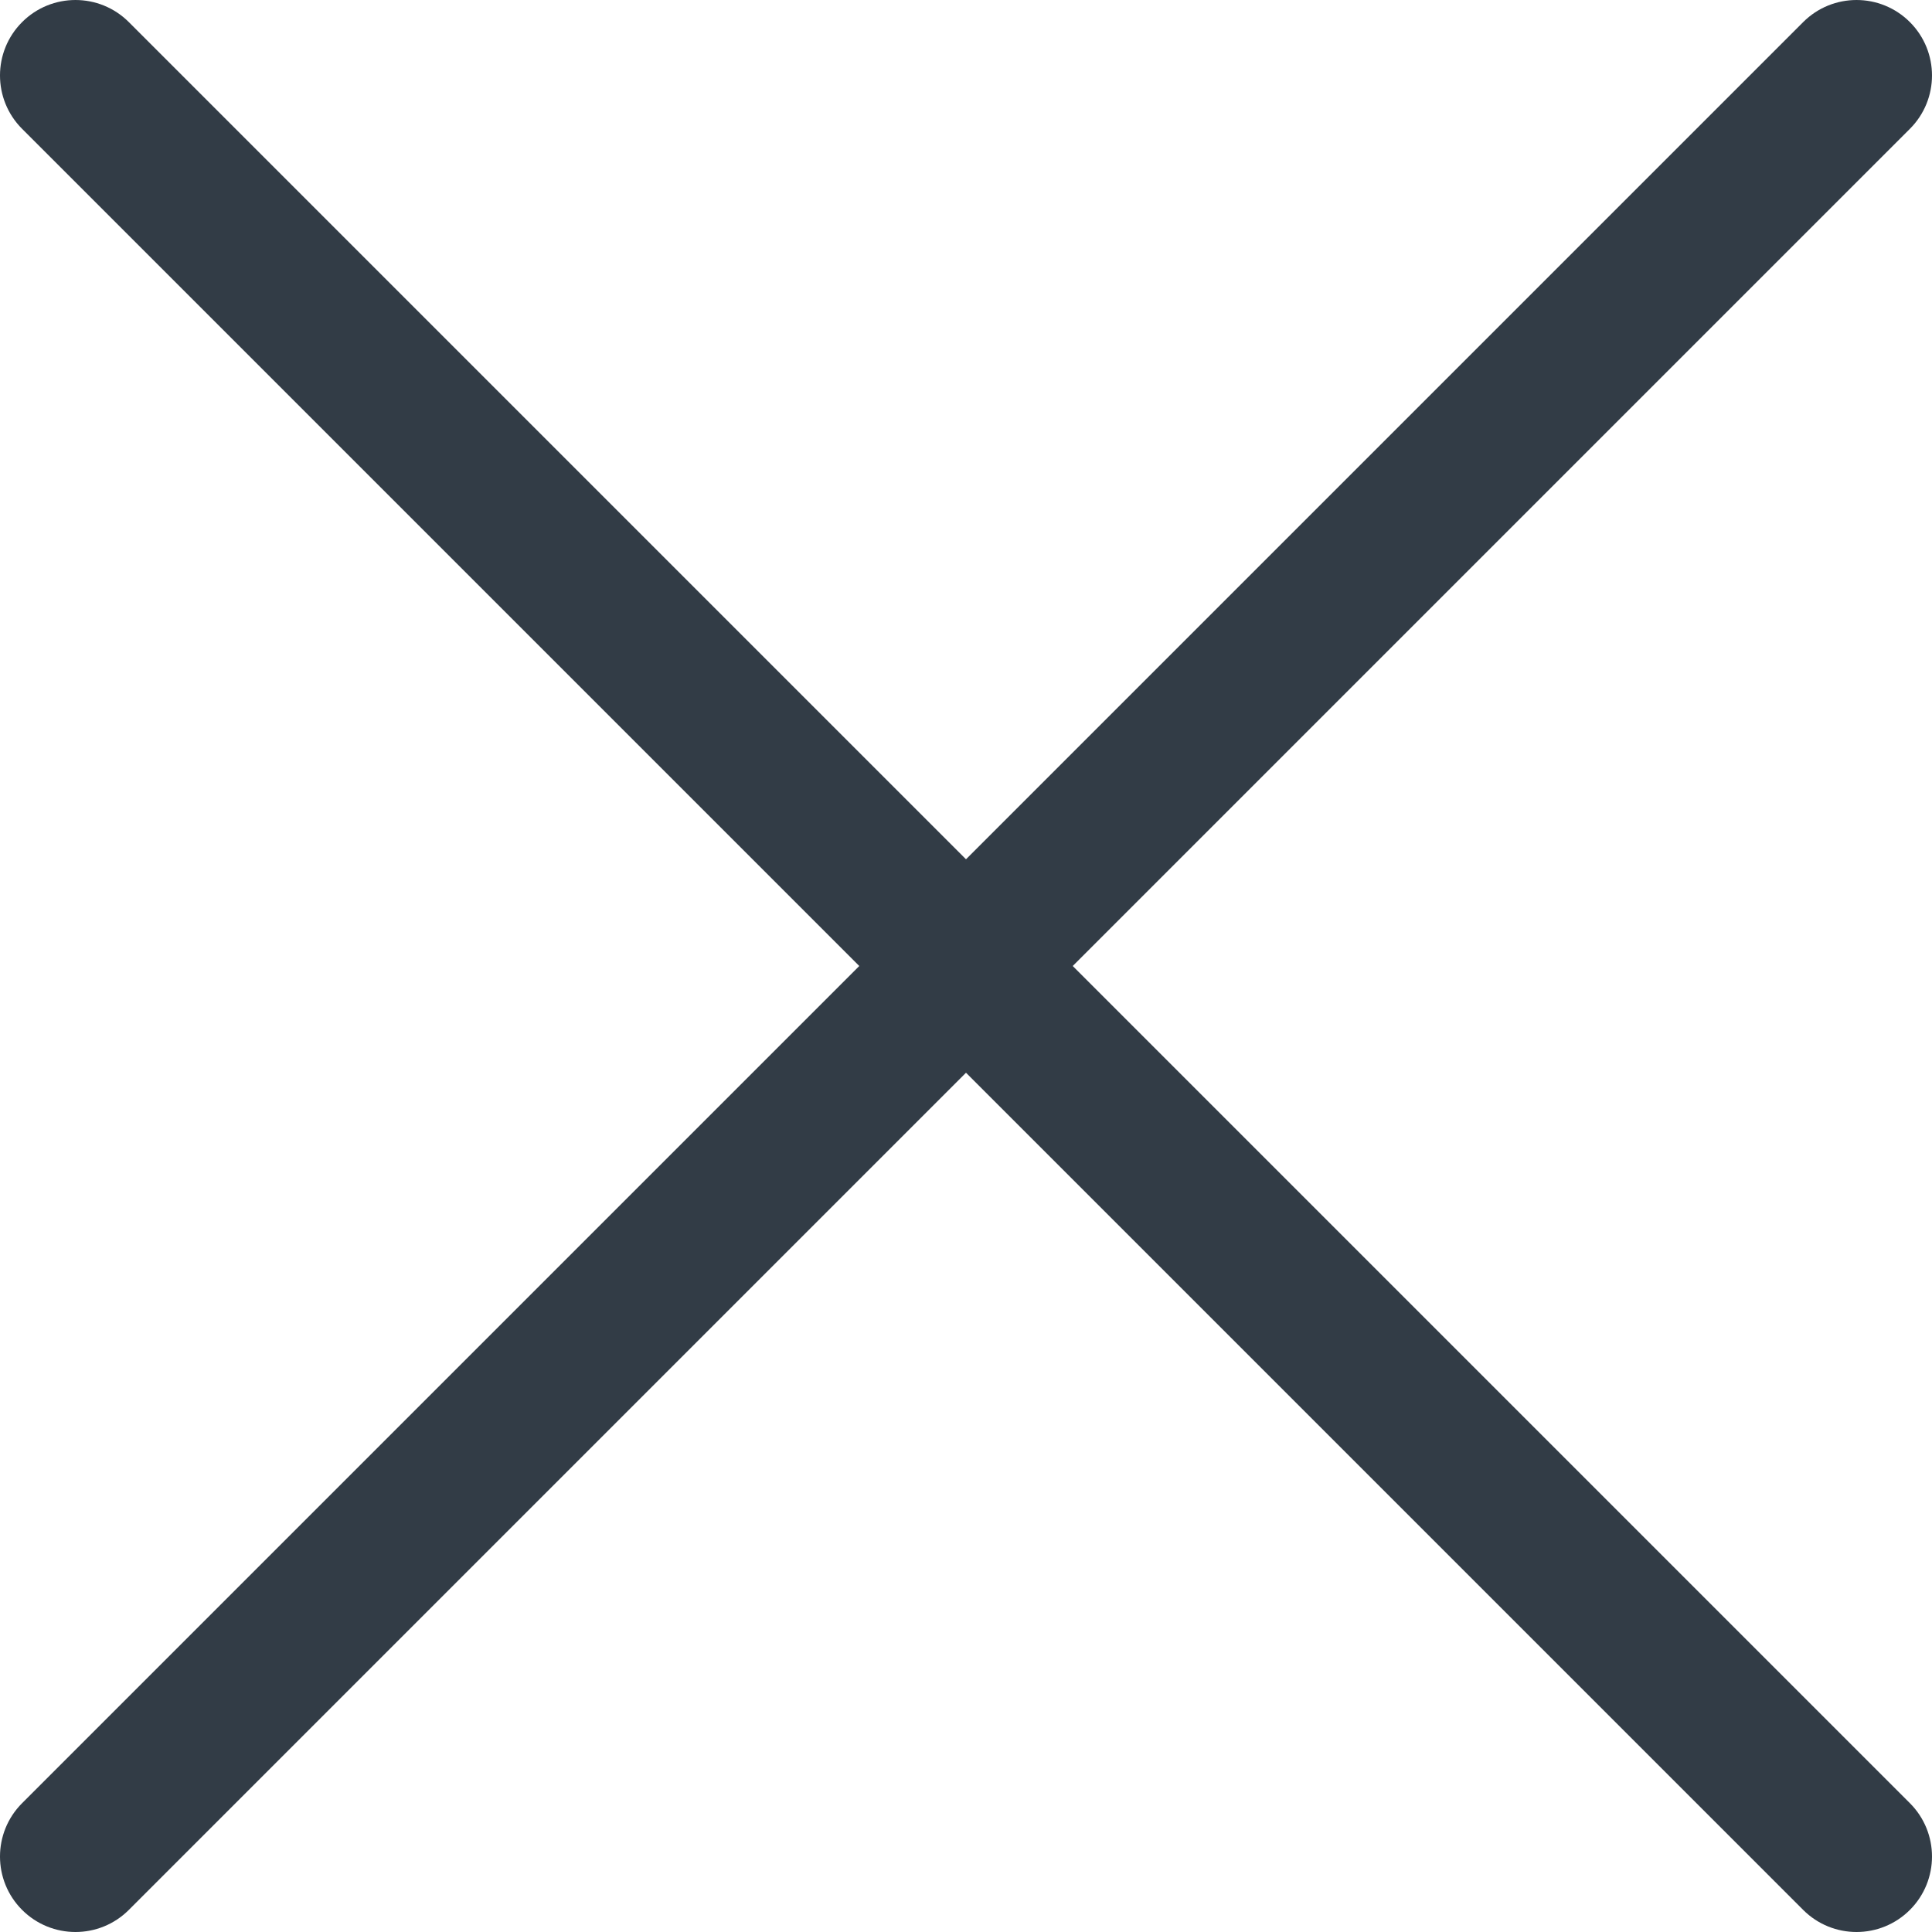
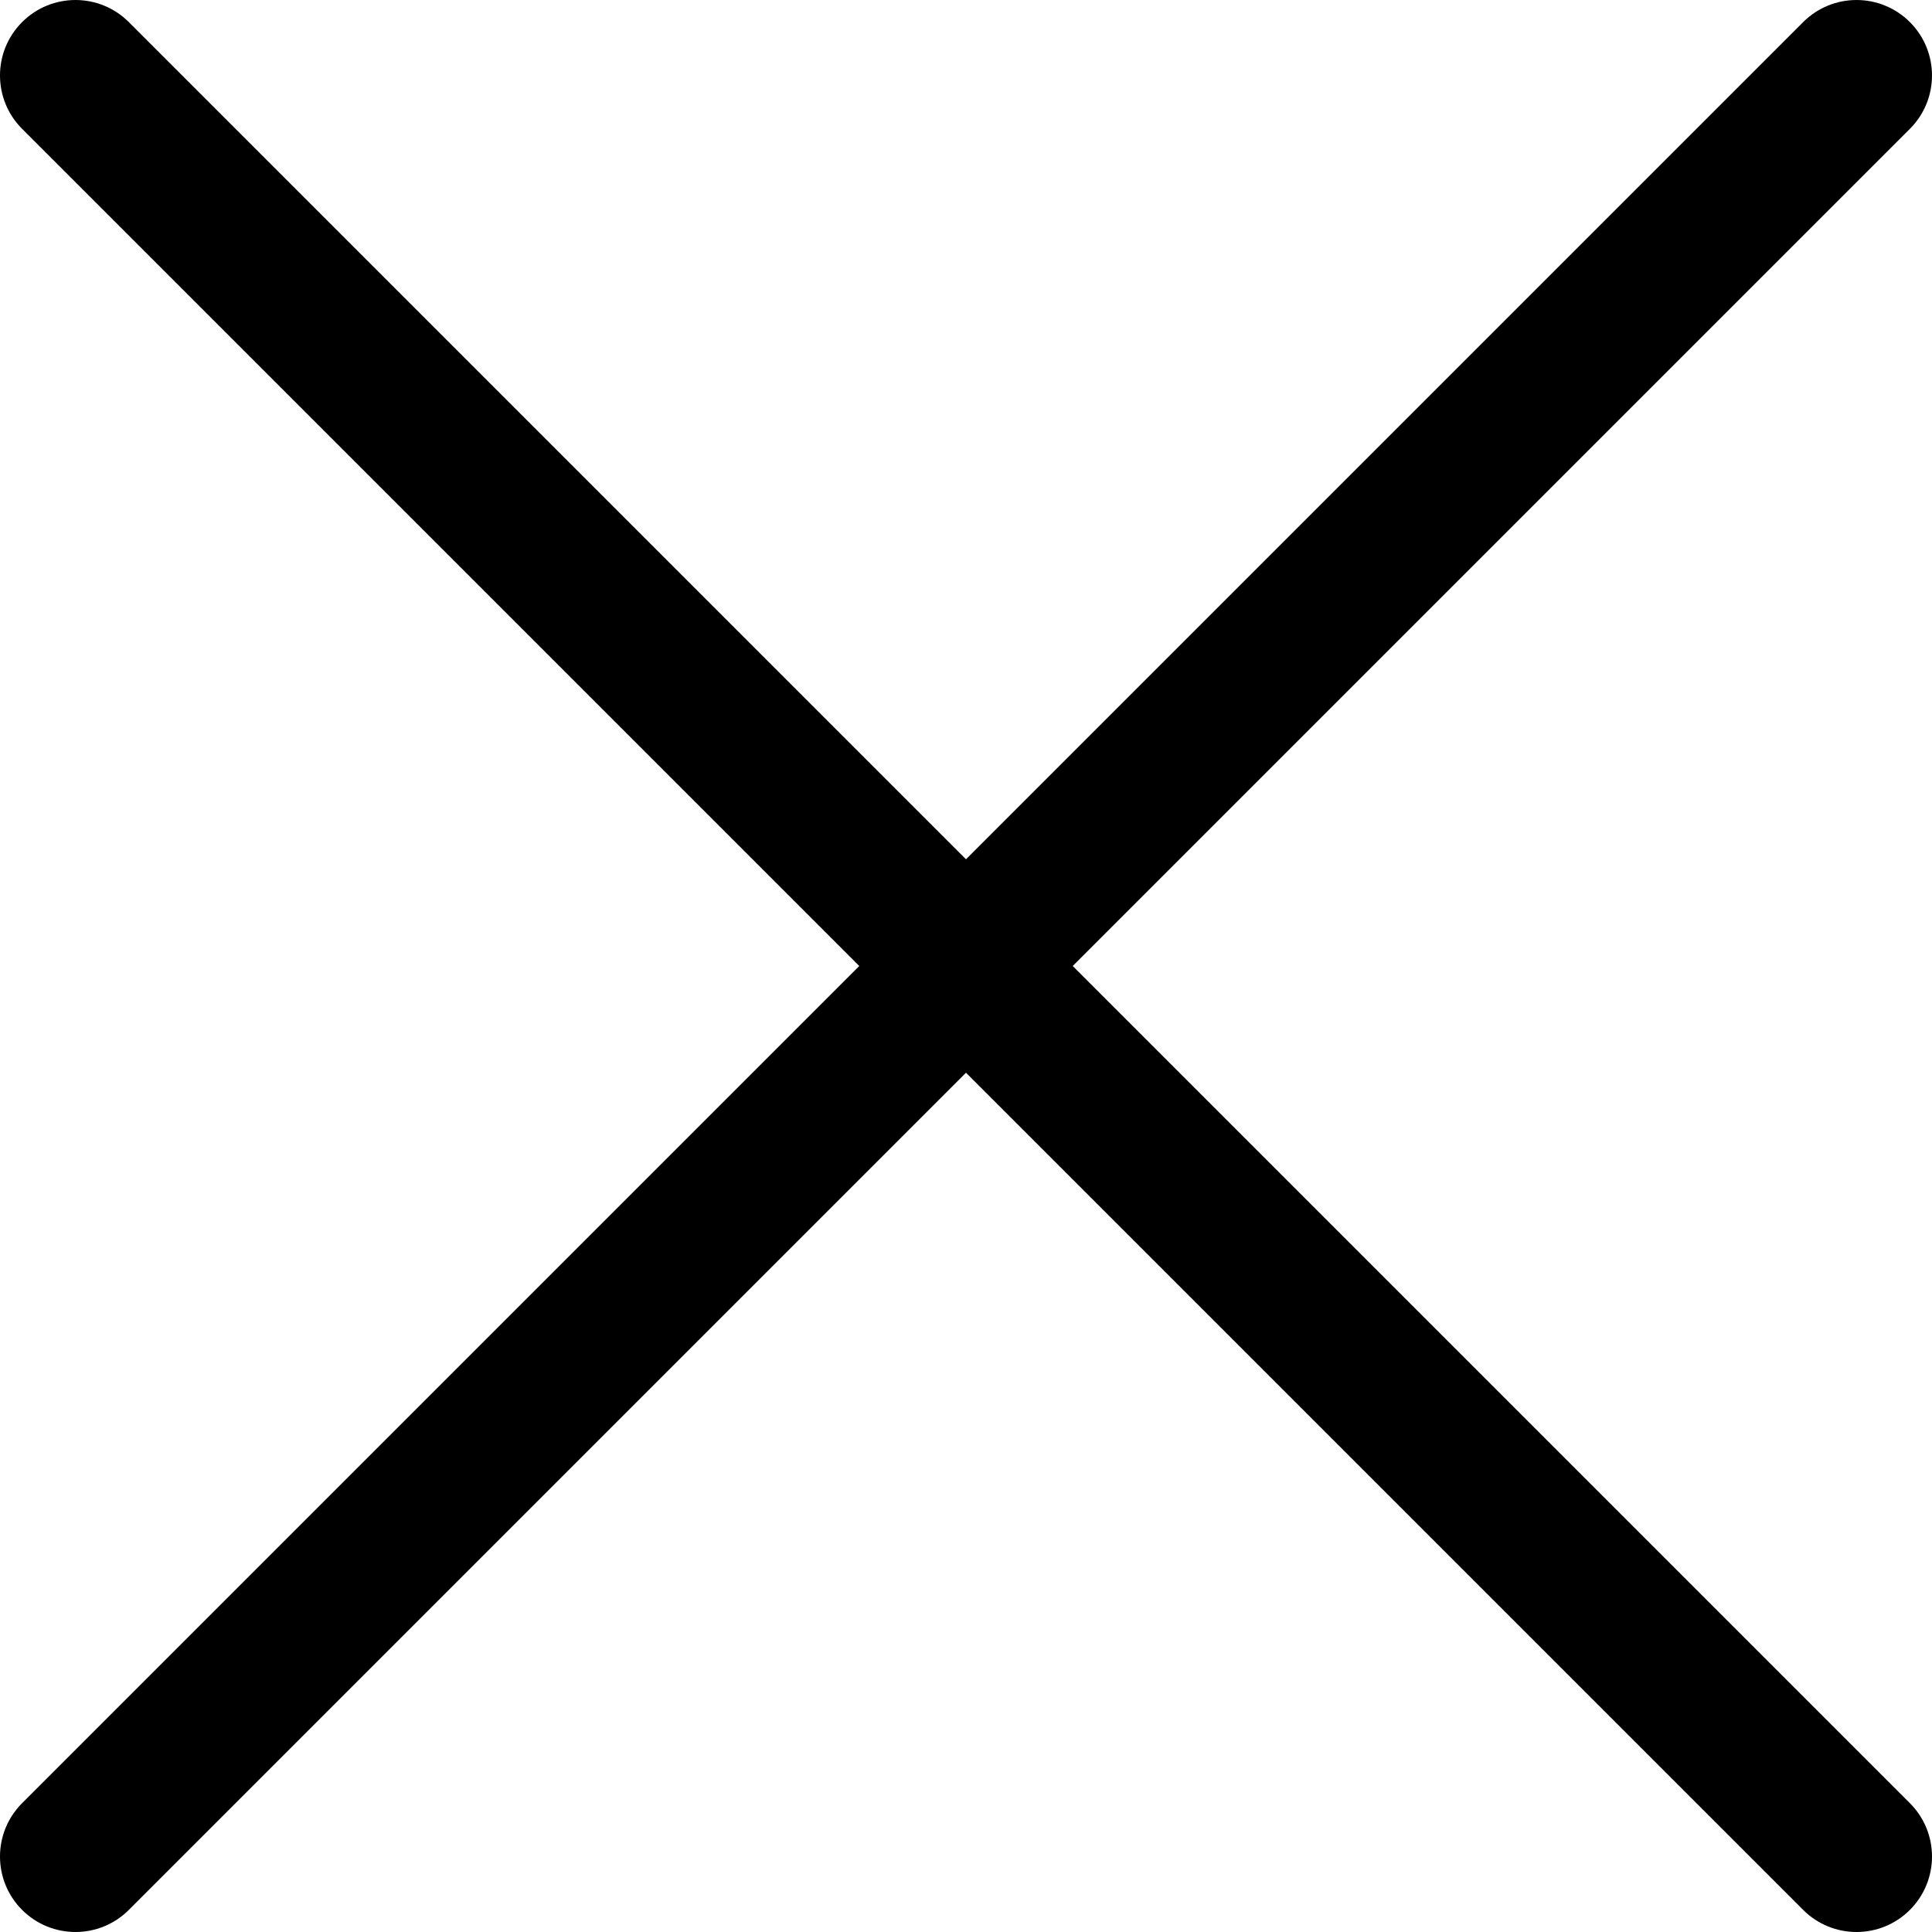
- <svg xmlns="http://www.w3.org/2000/svg" version="1.1" id="Capa_1" x="0px" y="0px" viewBox="0 0 512.001 512.001" fill="#323c46" style="enable-background:new 0 0 512.001 512.001;" xml:space="preserve">
+ <svg xmlns="http://www.w3.org/2000/svg" version="1.1" id="Capa_1" x="0px" y="0px" viewBox="0 0 512.001 512.001" fill="#000" style="enable-background:new 0 0 512.001 512.001;" xml:space="preserve">
  <g>
    <g>
      <path d="M284.286,256.002L506.143,34.144c7.811-7.811,7.811-20.475,0-28.285c-7.811-7.81-20.475-7.811-28.285,0L256,227.717    L34.143,5.859c-7.811-7.811-20.475-7.811-28.285,0c-7.81,7.811-7.811,20.475,0,28.285l221.857,221.857L5.858,477.859    c-7.811,7.811-7.811,20.475,0,28.285c3.905,3.905,9.024,5.857,14.143,5.857c5.119,0,10.237-1.952,14.143-5.857L256,284.287    l221.857,221.857c3.905,3.905,9.024,5.857,14.143,5.857s10.237-1.952,14.143-5.857c7.811-7.811,7.811-20.475,0-28.285    L284.286,256.002z" />
    </g>
  </g>
  <g>
</g>
  <g>
</g>
  <g>
</g>
  <g>
</g>
  <g>
</g>
  <g>
</g>
  <g>
</g>
  <g>
</g>
  <g>
</g>
  <g>
</g>
  <g>
</g>
  <g>
</g>
  <g>
</g>
  <g>
</g>
  <g>
</g>
</svg>
